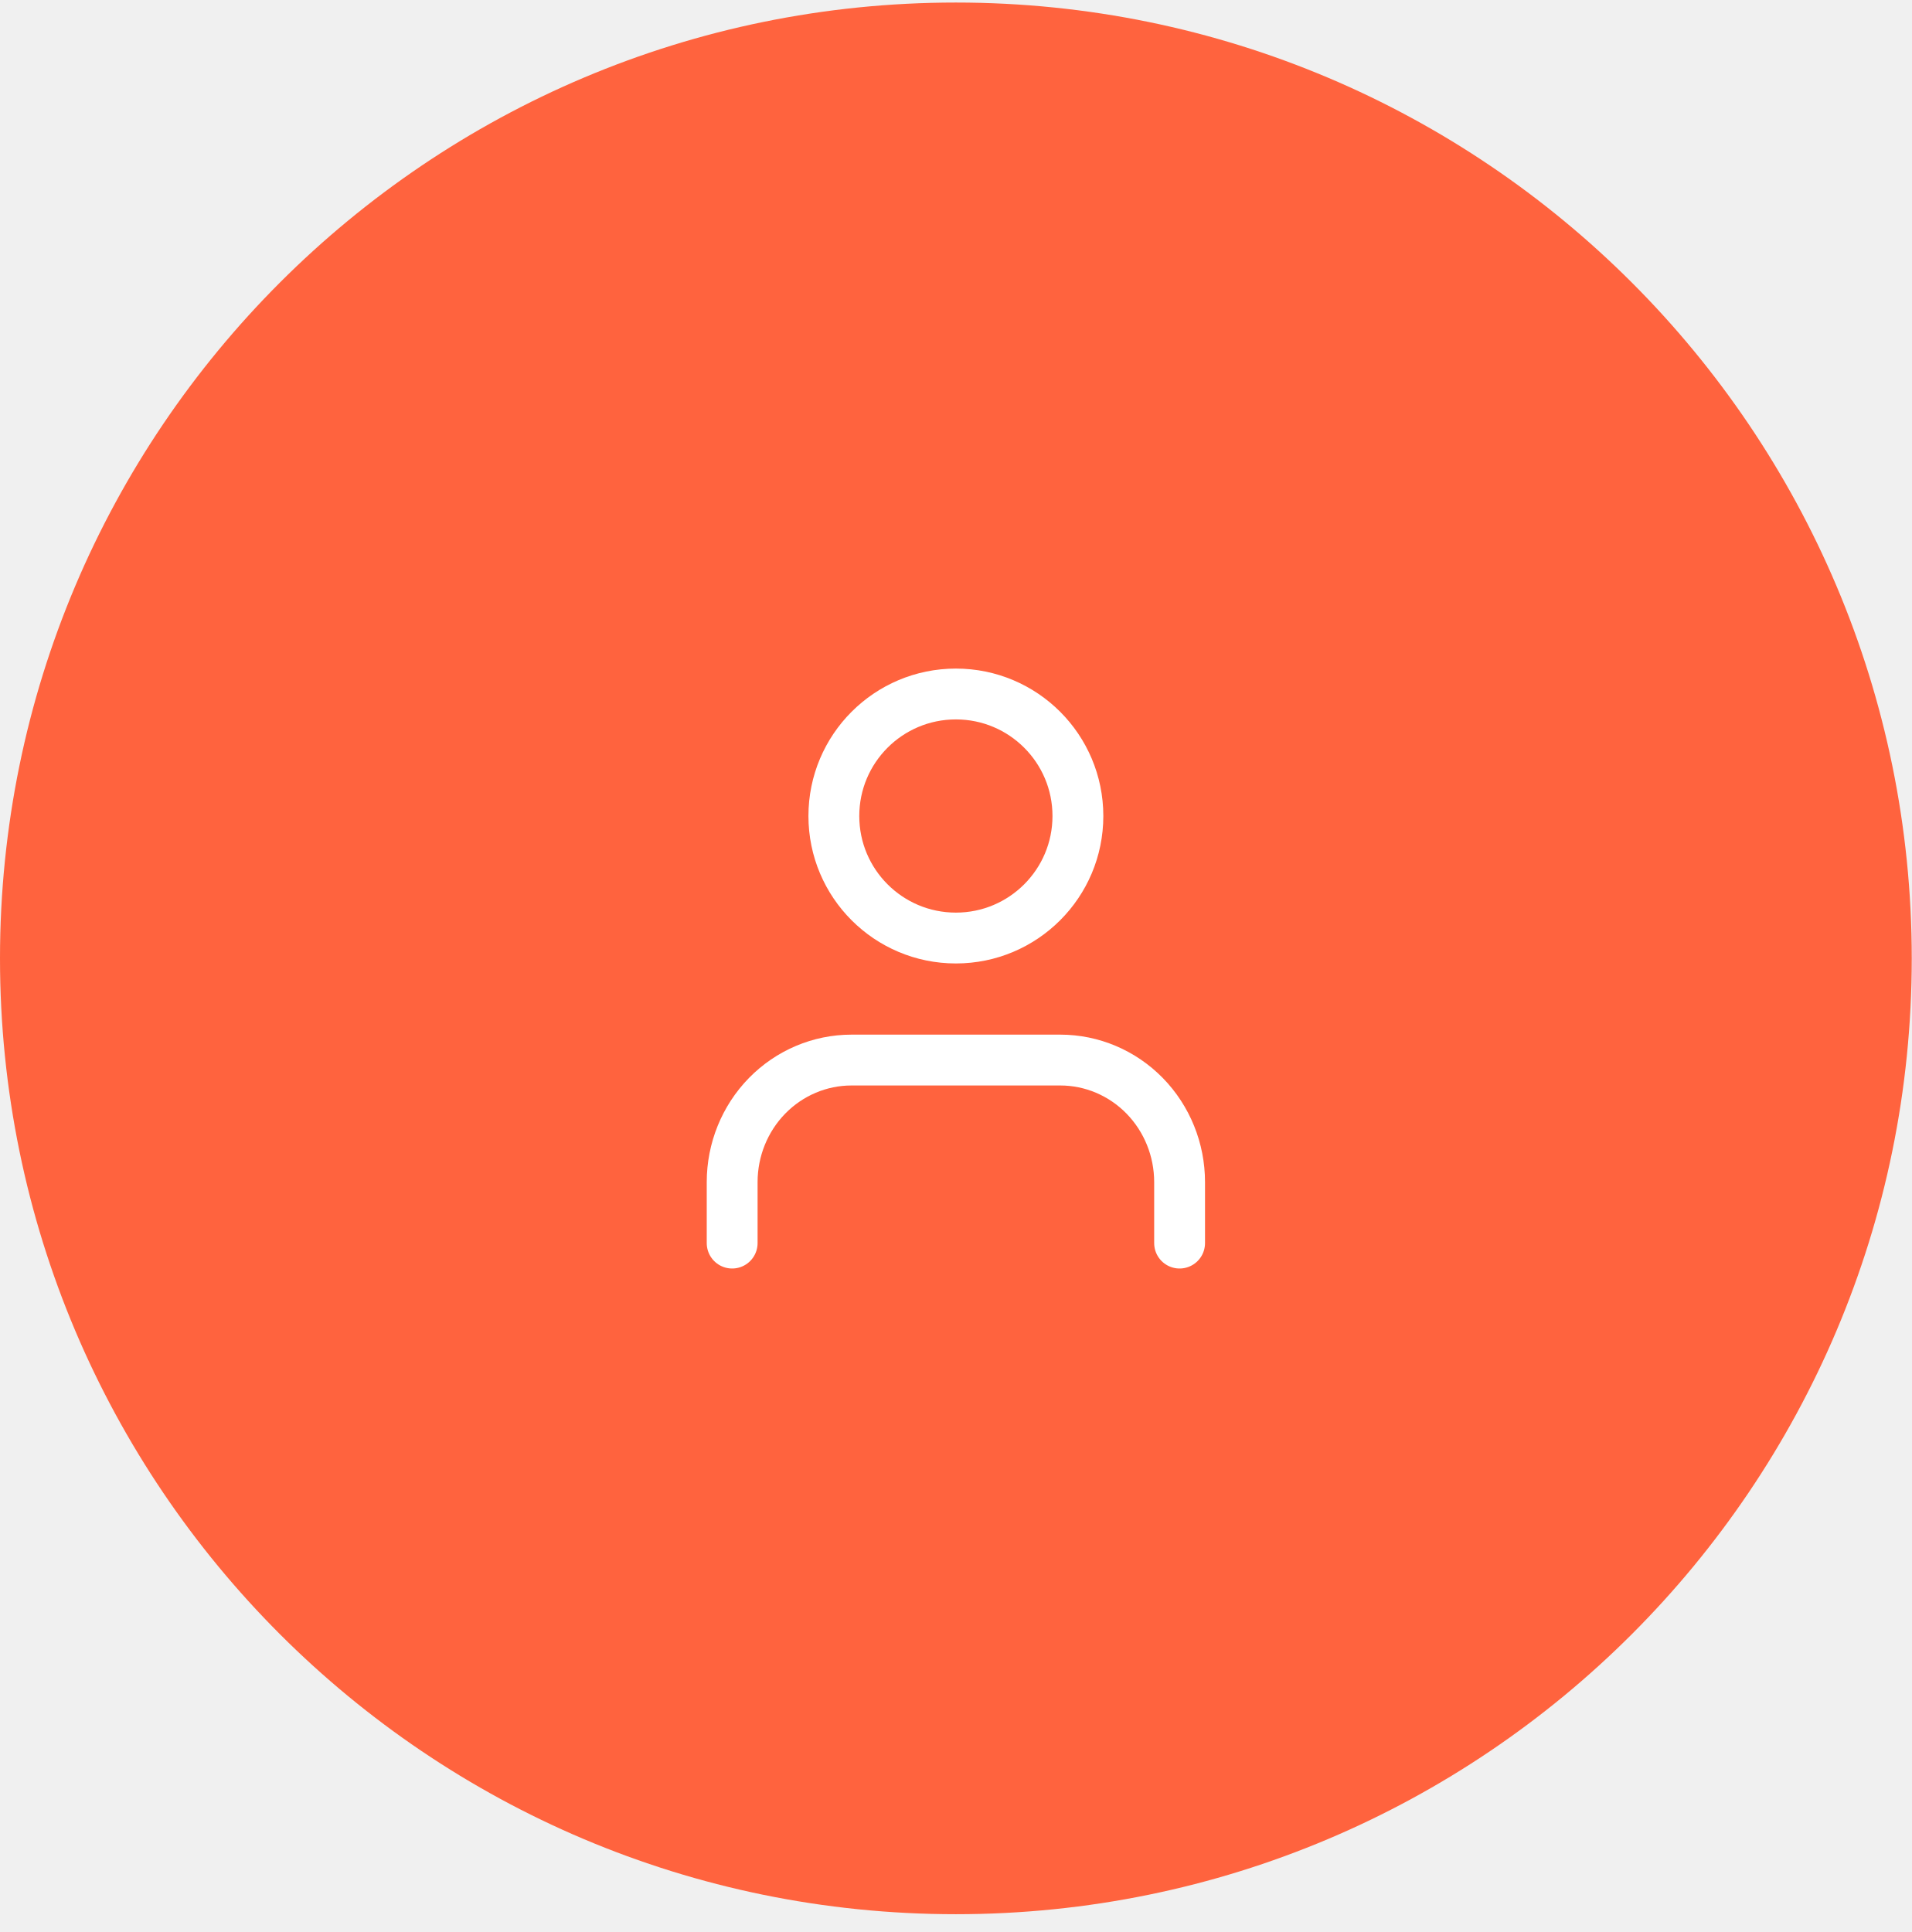
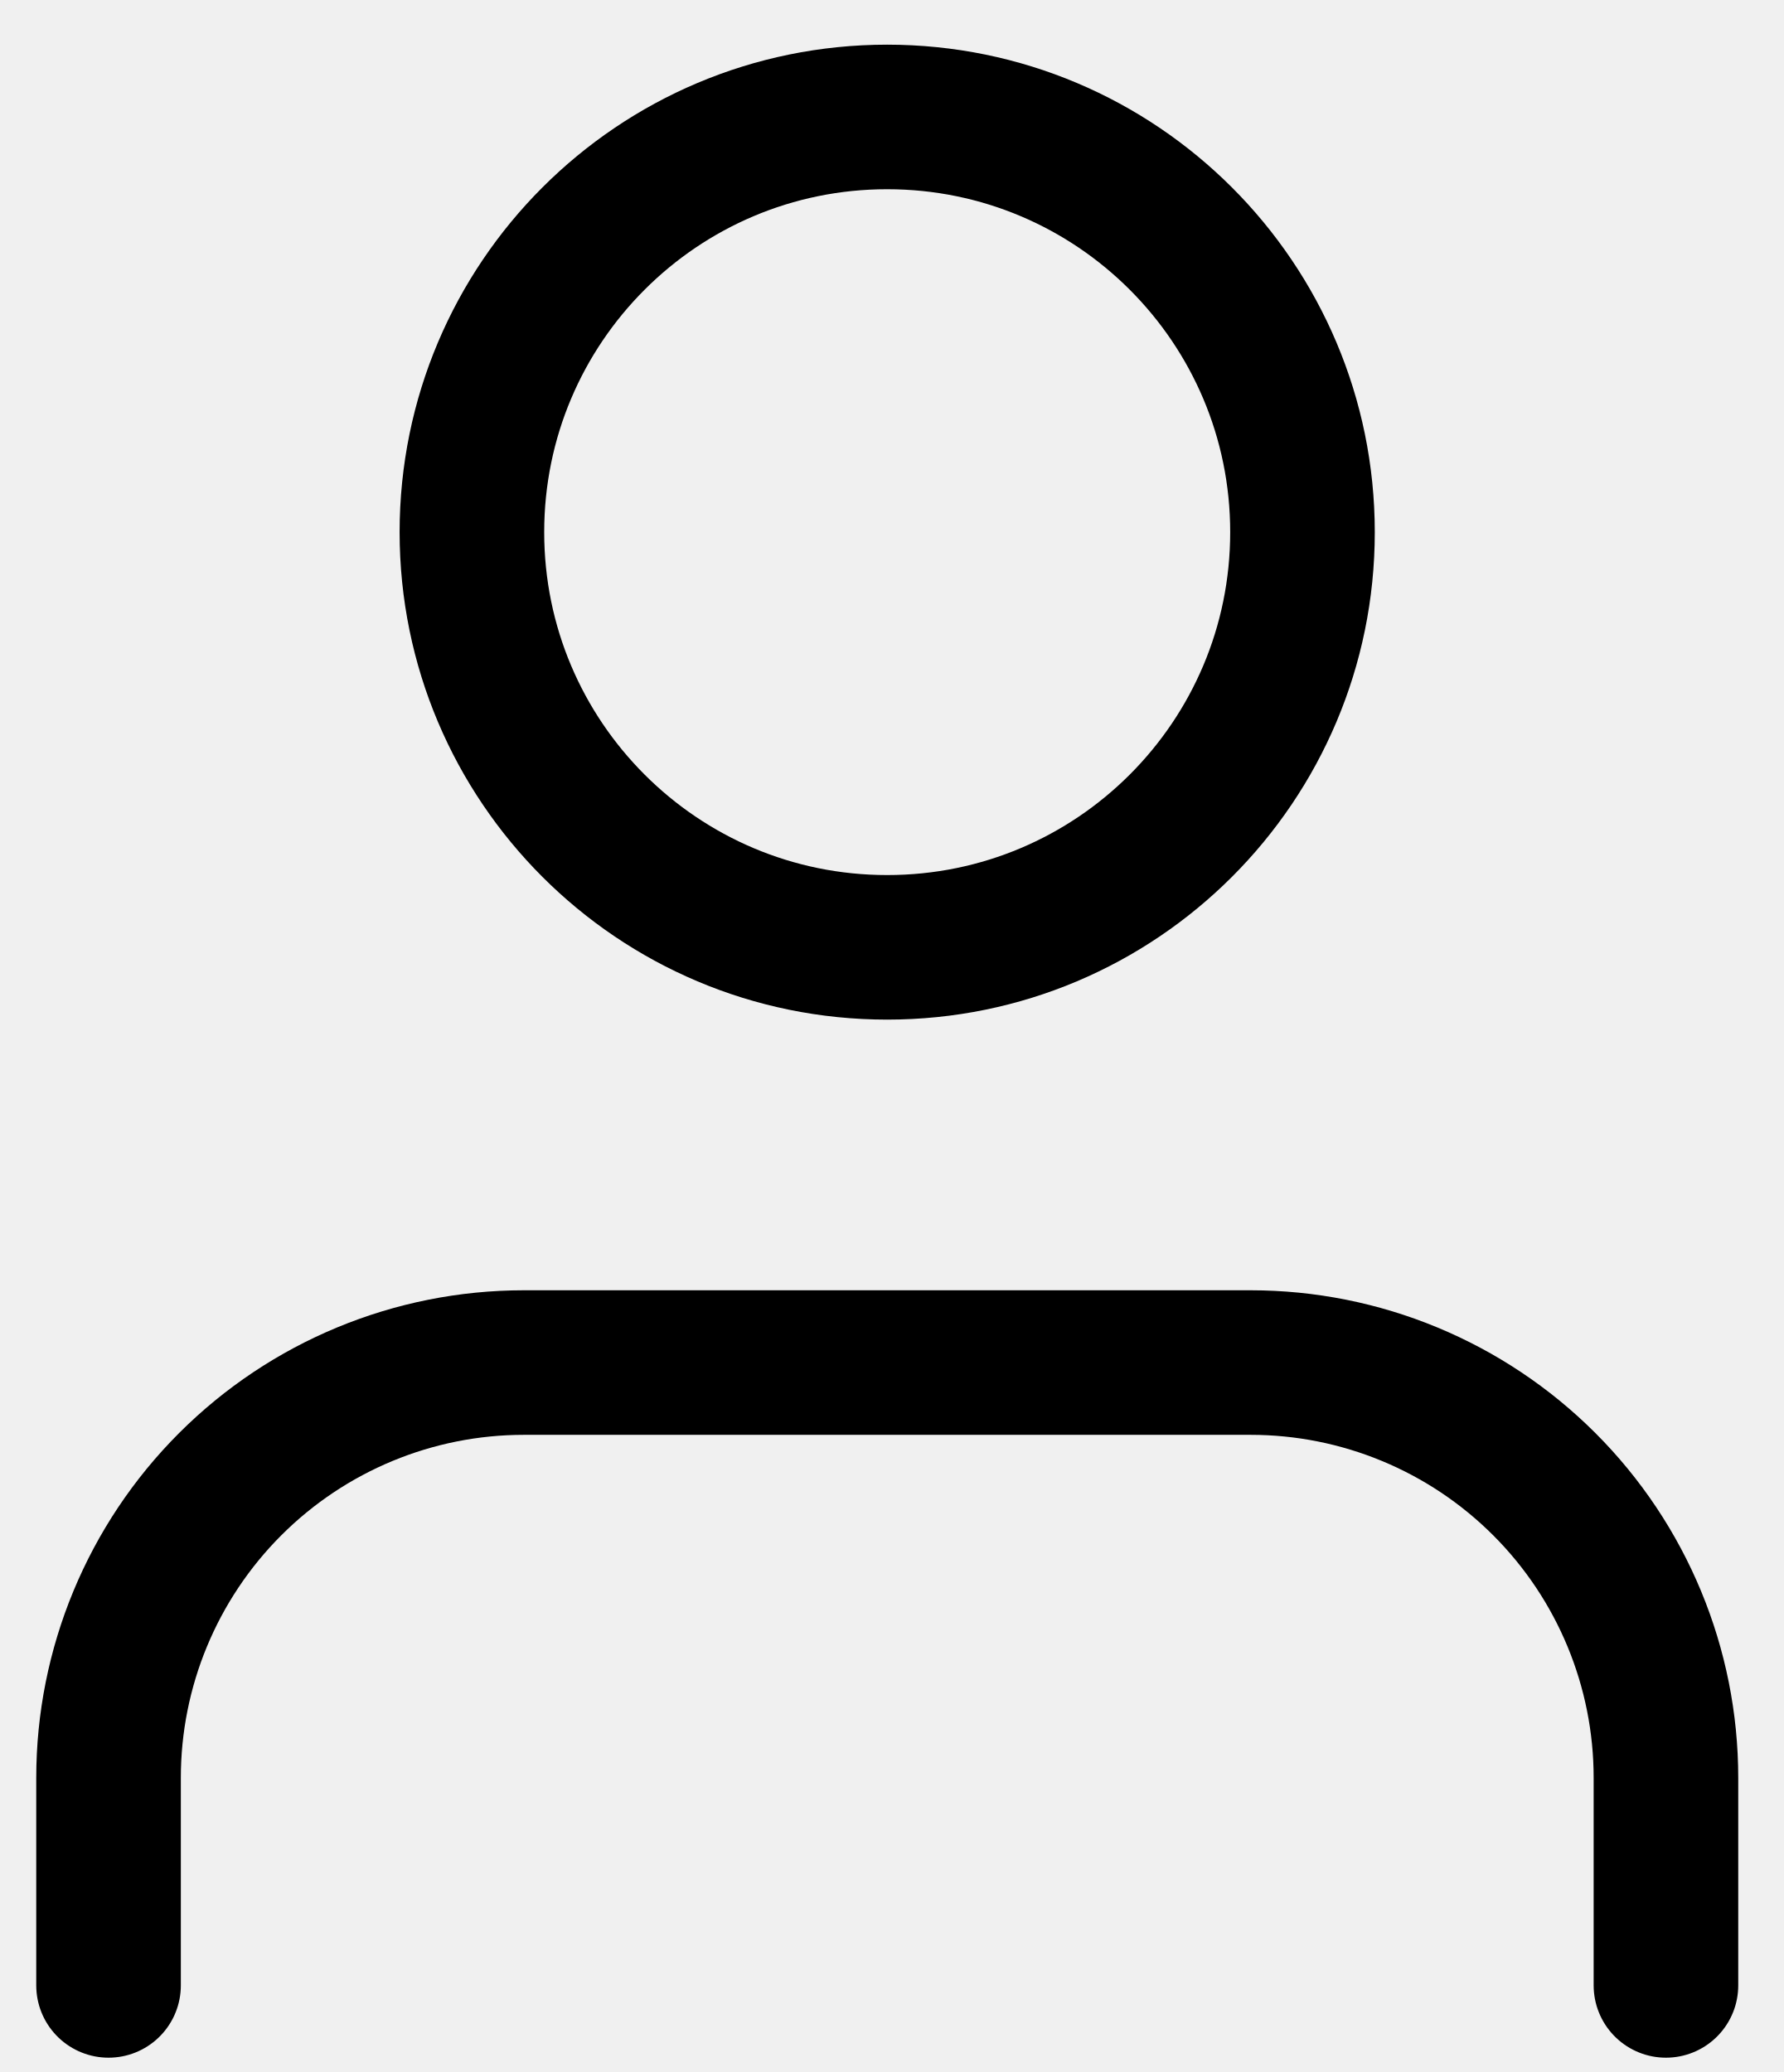
- <svg xmlns="http://www.w3.org/2000/svg" width="94" height="95" viewBox="0 0 94 95" fill="none">
-   <circle cx="47" cy="47.125" r="47" fill="#FF633E" />
-   <path d="M58 61.125V58.125C58 56.534 57.382 55.008 56.282 53.882C55.181 52.757 53.689 52.125 52.133 52.125H41.867C40.311 52.125 38.819 52.757 37.718 53.882C36.618 55.008 36 56.534 36 58.125V61.125" stroke="white" stroke-width="2.5" stroke-linecap="round" stroke-linejoin="round" />
-   <path d="M47 46.125C50.314 46.125 53 43.439 53 40.125C53 36.811 50.314 34.125 47 34.125C43.686 34.125 41 36.811 41 40.125C41 43.439 43.686 46.125 47 46.125Z" stroke="white" stroke-width="2.5" stroke-linecap="round" stroke-linejoin="round" />
+ <svg xmlns="http://www.w3.org/2000/svg" width="37" height="43" viewBox="0 0 37 43" fill="none">
+   <path d="M34.565 41.203V36.894C34.565 34.609 33.657 32.417 32.041 30.801C30.425 29.185 28.233 28.277 25.948 28.277H10.869C8.583 28.277 6.392 29.185 4.776 30.801C3.16 32.417 2.252 34.609 2.252 36.894V41.203" stroke="currentColor" stroke-width="3" stroke-linecap="round" stroke-linejoin="round" />
+   <path d="M18.407 19.66C23.166 19.66 27.024 15.803 27.024 11.044C27.024 6.285 23.166 2.427 18.407 2.427C13.648 2.427 9.791 6.285 9.791 11.044C9.791 15.803 13.648 19.66 18.407 19.66Z" stroke="currentColor" stroke-width="3" stroke-linecap="round" stroke-linejoin="round" />
</svg>
